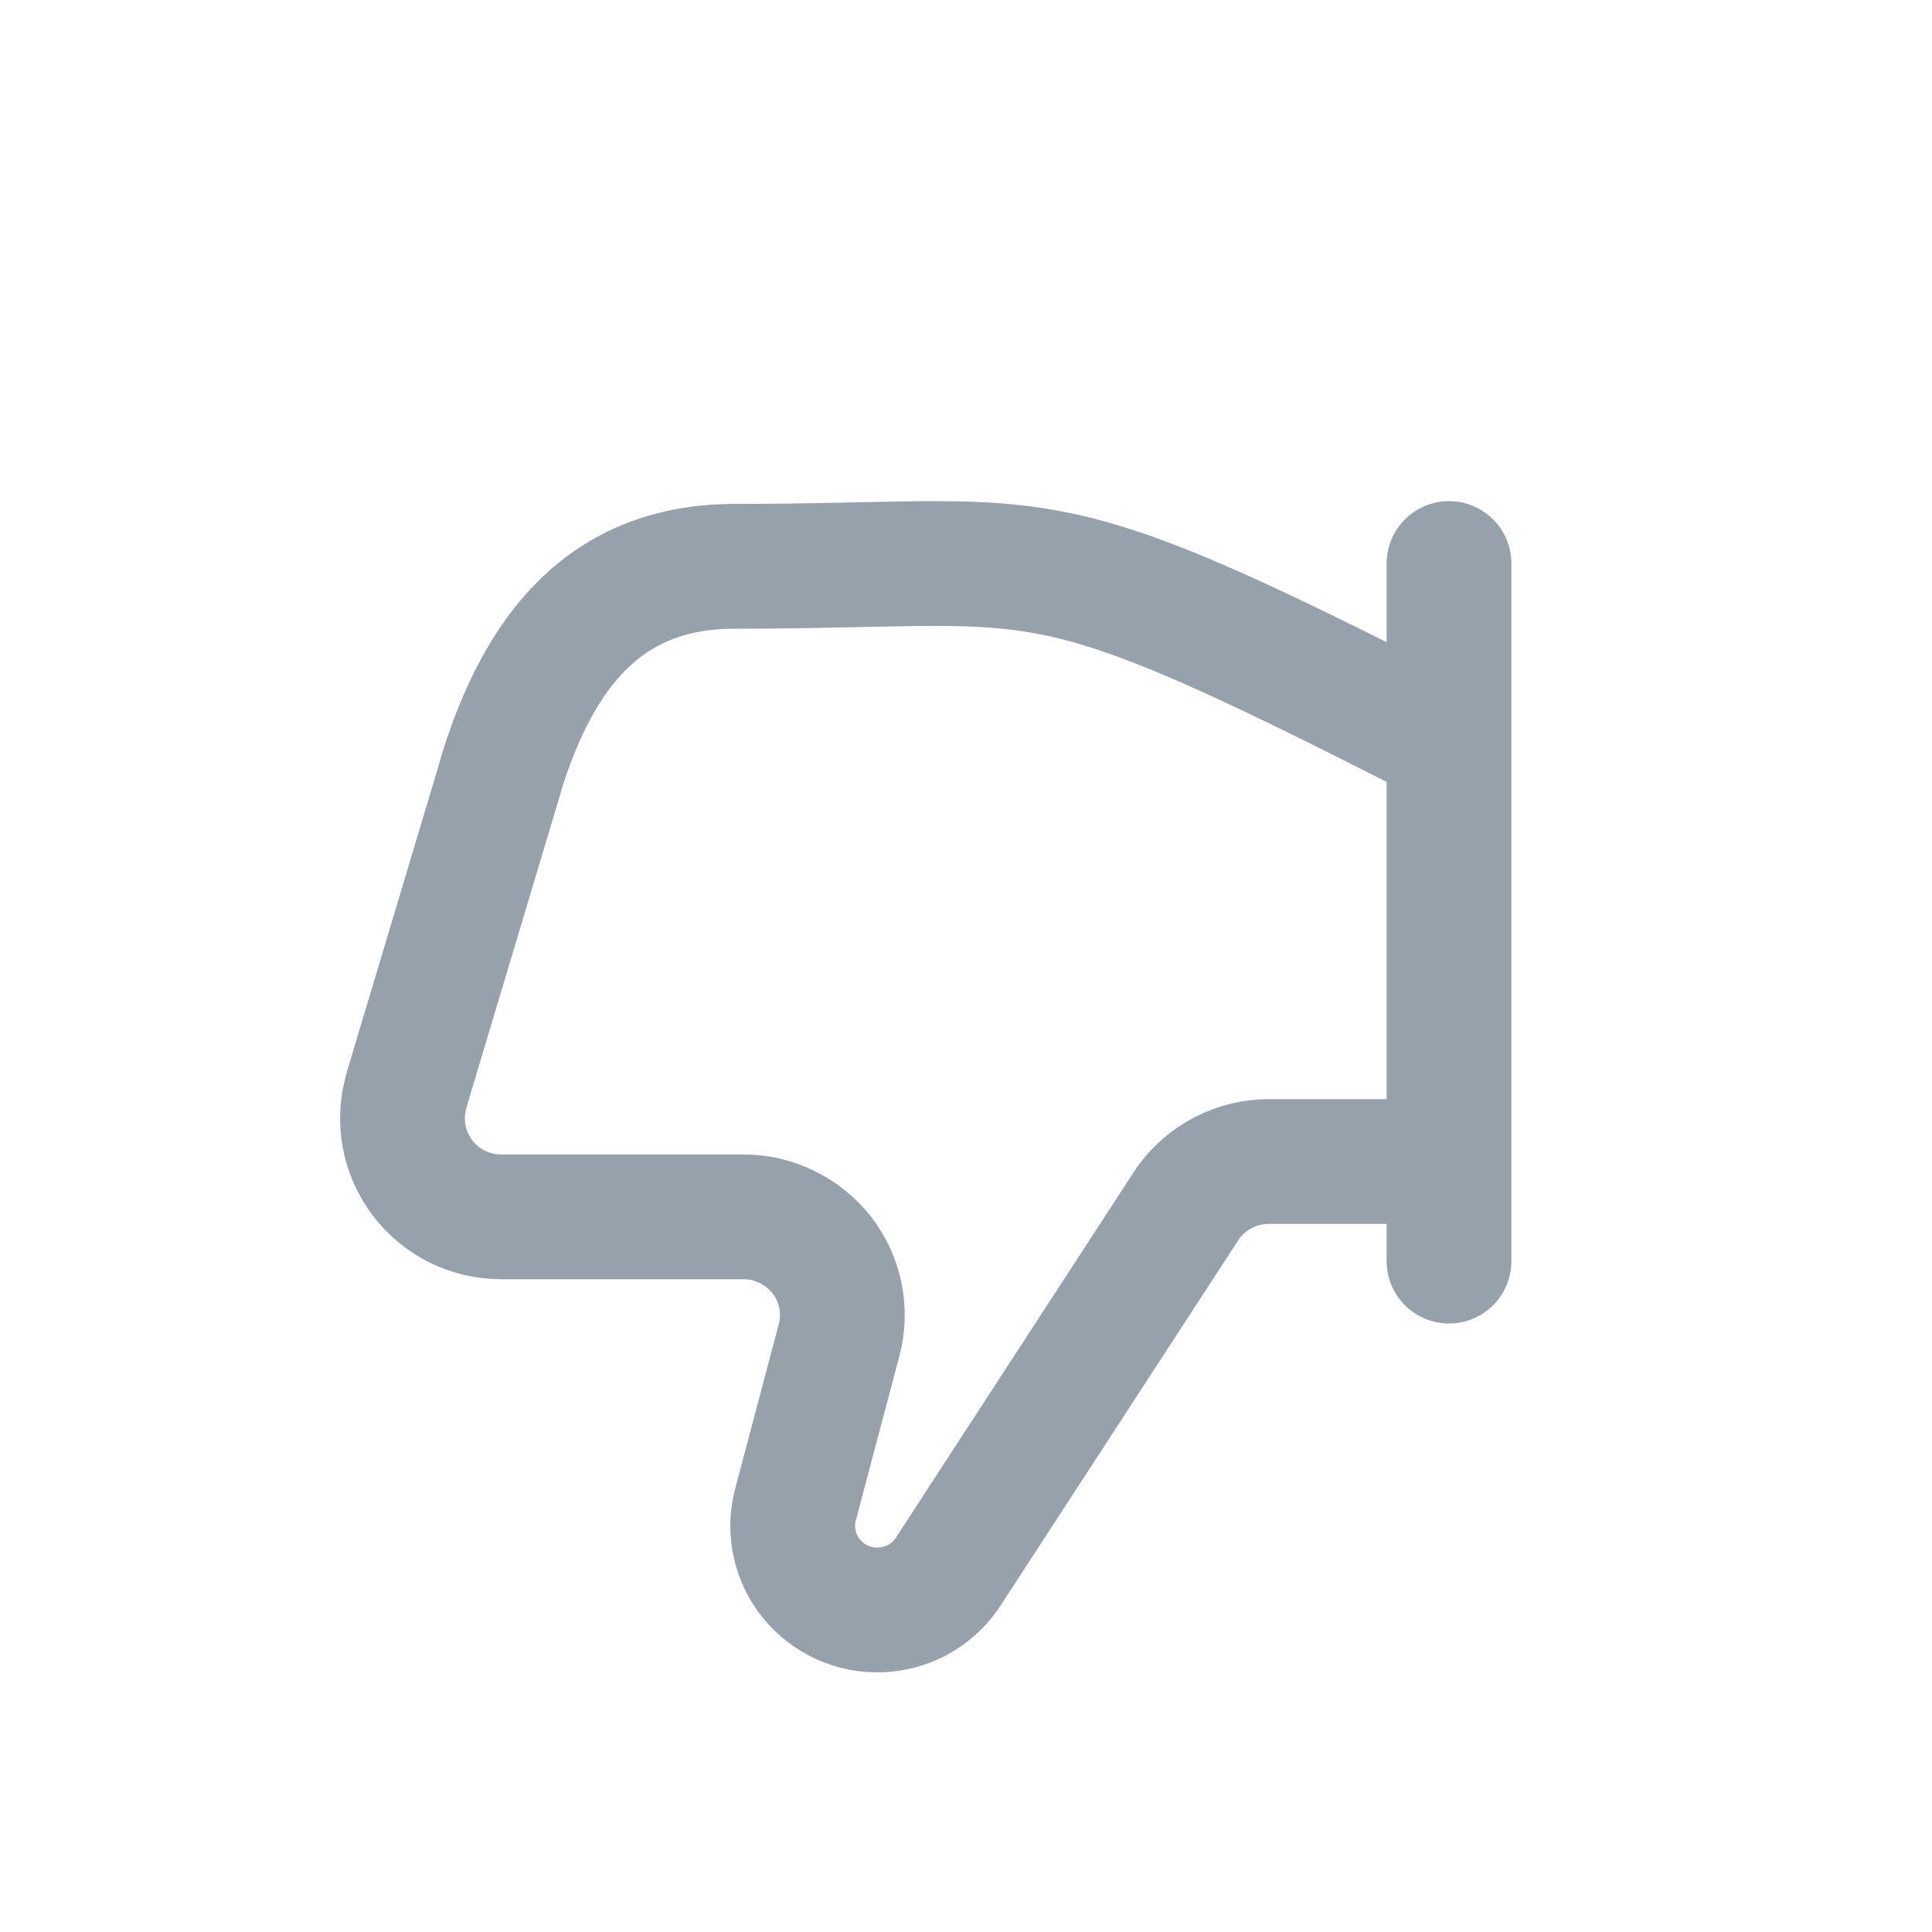
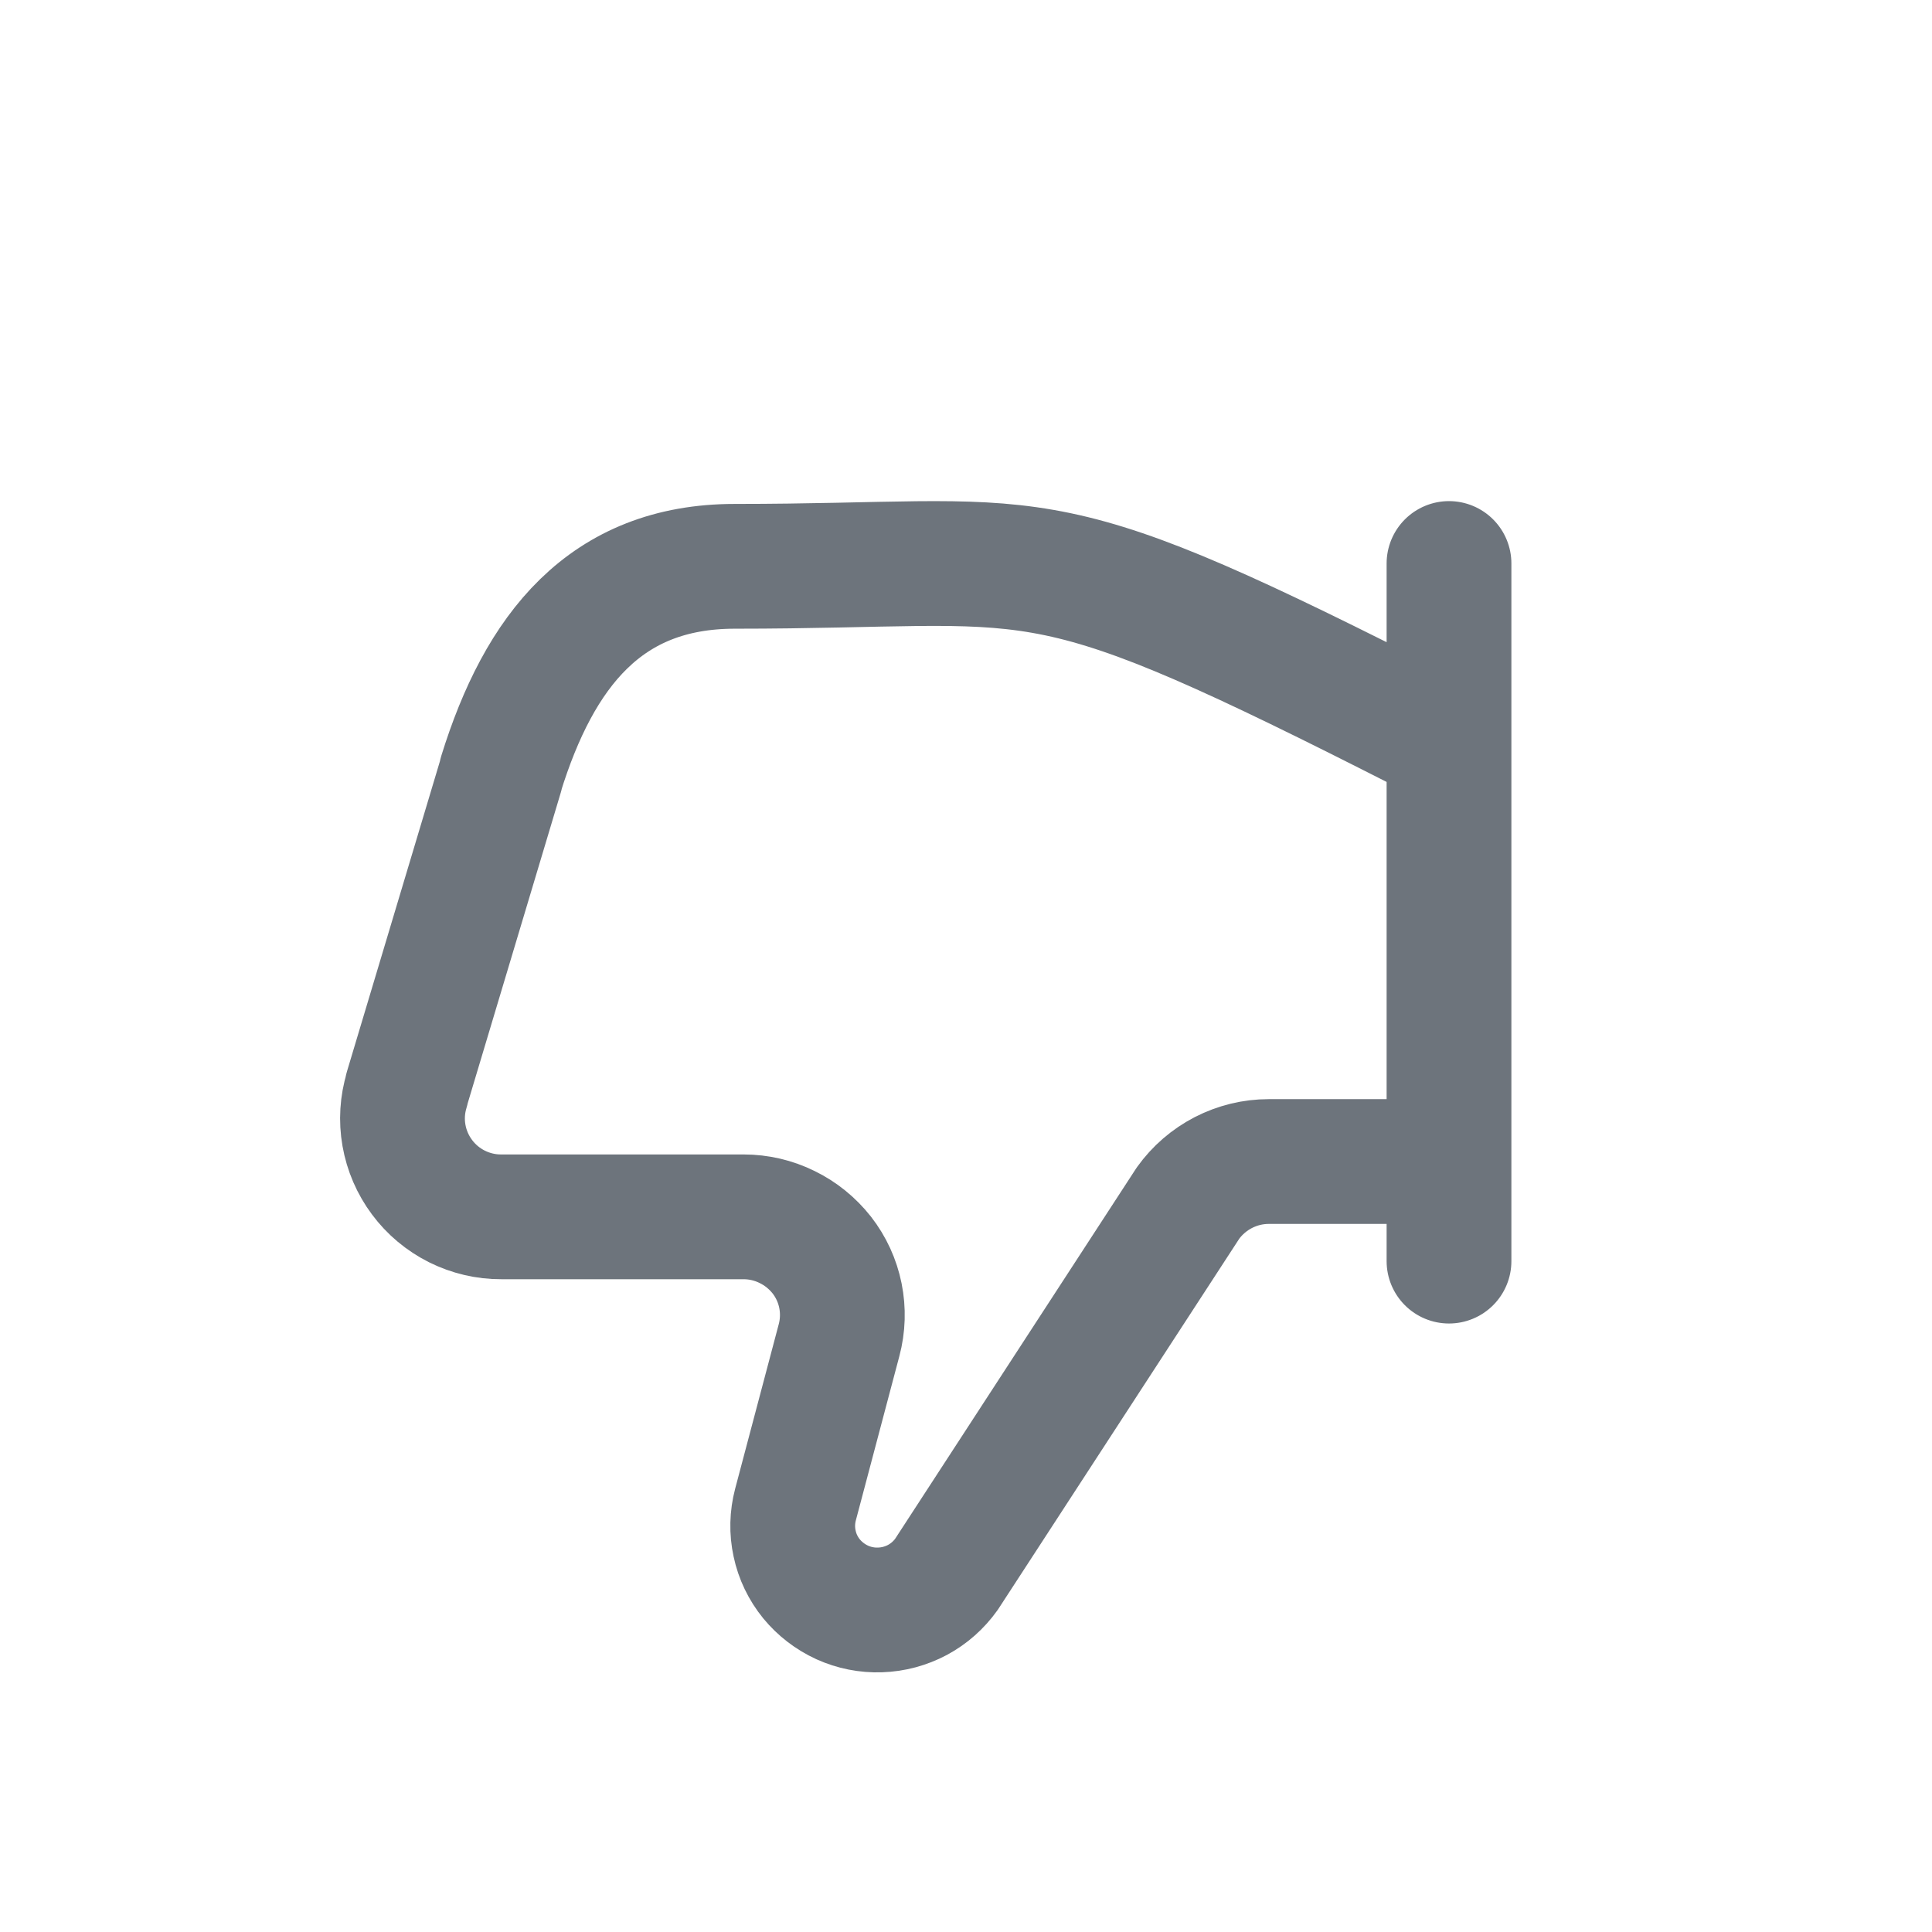
<svg xmlns="http://www.w3.org/2000/svg" width="24" height="24" viewBox="0 0 24 24" fill="none">
-   <path d="M17.999 9.239C17.757 9.114 17.513 8.99 17.269 8.867C12.764 6.592 12.985 7.035 9.128 7.035C7.518 7.035 6.699 8.082 6.223 9.616V9.626L5.053 13.531V13.539C4.997 13.722 4.985 13.915 5.018 14.103C5.051 14.292 5.128 14.47 5.242 14.623C5.356 14.777 5.505 14.901 5.676 14.987C5.847 15.072 6.036 15.117 6.227 15.116L9.237 15.116C9.424 15.116 9.609 15.159 9.777 15.242C9.946 15.324 10.093 15.444 10.209 15.591C10.324 15.739 10.403 15.911 10.44 16.095C10.477 16.278 10.471 16.468 10.423 16.648L9.882 18.69C9.84 18.849 9.836 19.015 9.871 19.175C9.905 19.336 9.977 19.485 10.081 19.613C10.184 19.738 10.314 19.838 10.462 19.906C10.61 19.973 10.771 20.005 10.933 19.999C11.095 19.994 11.254 19.951 11.397 19.875C11.54 19.798 11.663 19.689 11.757 19.557L14.758 14.945C14.872 14.786 15.023 14.656 15.197 14.566C15.372 14.476 15.565 14.429 15.761 14.429H17.999M18 15.666V7" stroke="#96A1AC" stroke-width="1.55" stroke-linecap="round" stroke-linejoin="round" />
+   <path d="M17.999 9.239C17.757 9.114 17.513 8.99 17.269 8.867C12.764 6.592 12.985 7.035 9.128 7.035C7.518 7.035 6.699 8.082 6.223 9.616V9.626L5.053 13.531V13.539C4.997 13.722 4.985 13.915 5.018 14.103C5.051 14.292 5.128 14.47 5.242 14.623C5.356 14.777 5.505 14.901 5.676 14.987C5.847 15.072 6.036 15.117 6.227 15.116L9.237 15.116C9.424 15.116 9.609 15.159 9.777 15.242C9.946 15.324 10.093 15.444 10.209 15.591C10.324 15.739 10.403 15.911 10.44 16.095C10.477 16.278 10.471 16.468 10.423 16.648L9.882 18.69C9.84 18.849 9.836 19.015 9.871 19.175C9.905 19.336 9.977 19.485 10.081 19.613C10.184 19.738 10.314 19.838 10.462 19.906C10.61 19.973 10.771 20.005 10.933 19.999C11.095 19.994 11.254 19.951 11.397 19.875C11.54 19.798 11.663 19.689 11.757 19.557L14.758 14.945C14.872 14.786 15.023 14.656 15.197 14.566C15.372 14.476 15.565 14.429 15.761 14.429H17.999M18 15.666V7" stroke="#6D747C" stroke-width="1.55" stroke-linecap="round" stroke-linejoin="round" />
</svg>
